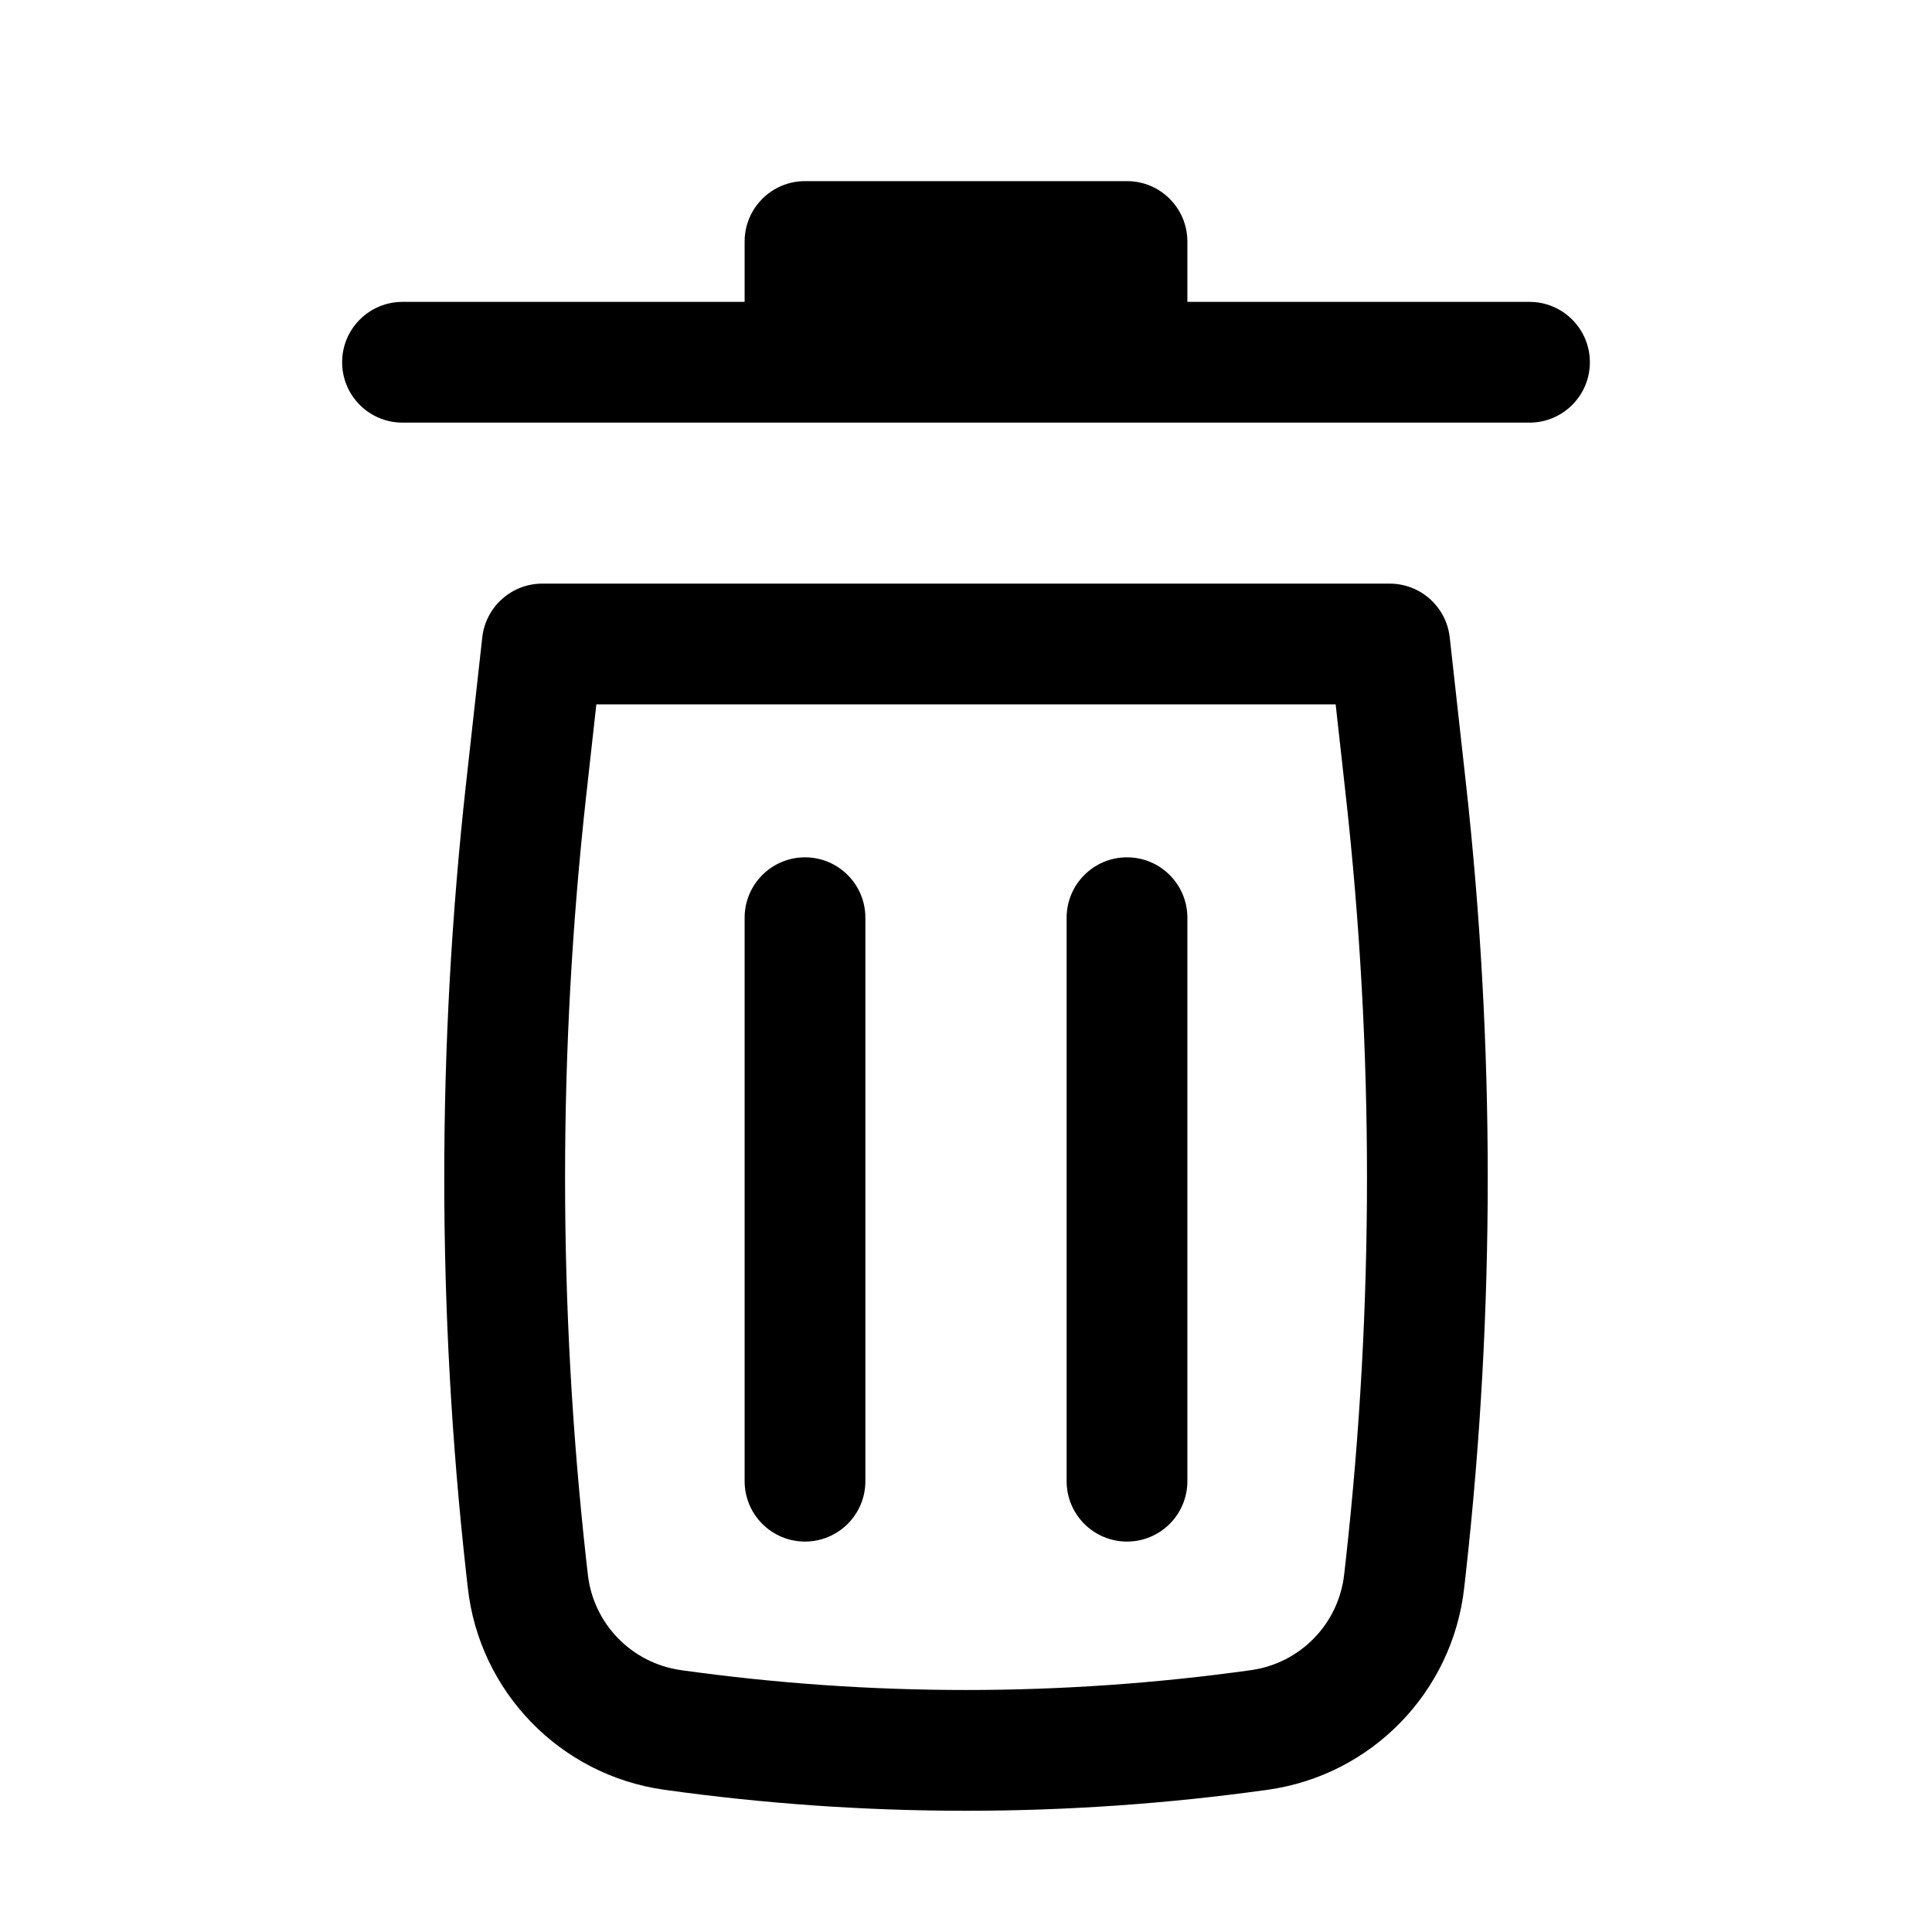
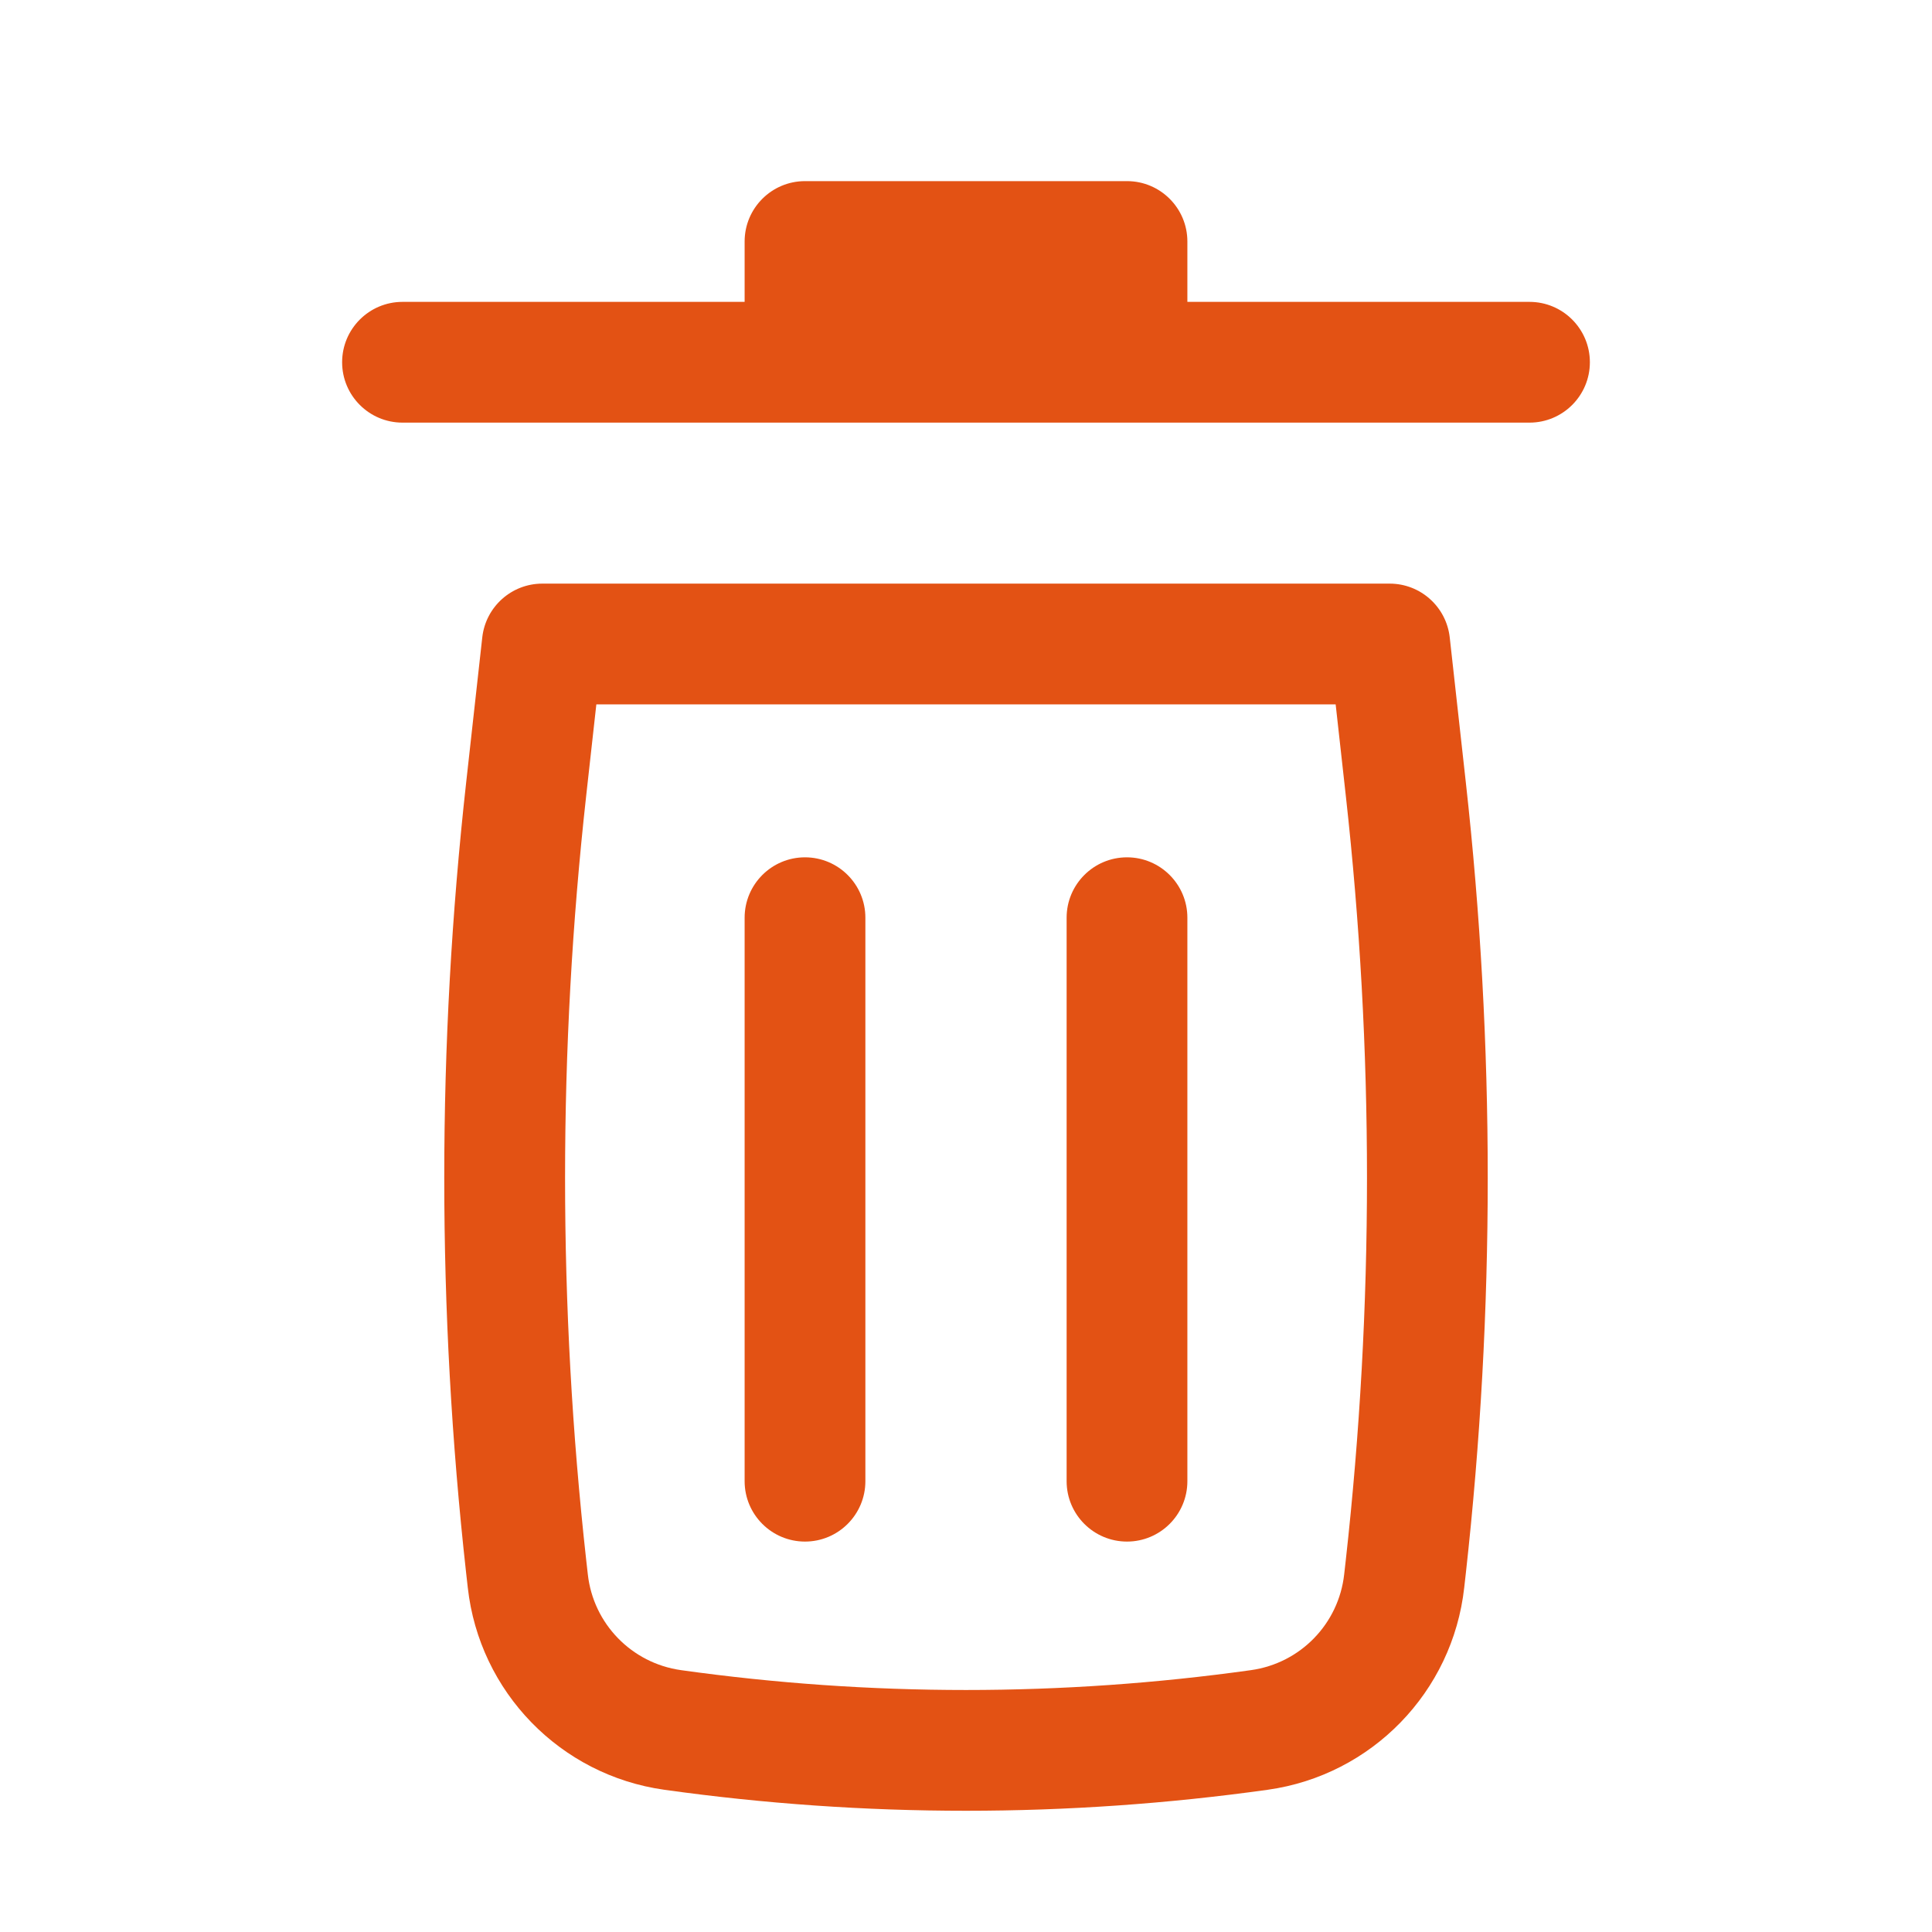
<svg xmlns="http://www.w3.org/2000/svg" width="24" height="24" viewBox="0 0 24 24" fill="none">
-   <path d="M10 2.25C9.586 2.25 9.25 2.586 9.25 3V3.75H5C4.586 3.75 4.25 4.086 4.25 4.5C4.25 4.914 4.586 5.25 5 5.25H19C19.414 5.25 19.75 4.914 19.75 4.5C19.75 4.086 19.414 3.75 19 3.75H14.75V3C14.75 2.586 14.414 2.25 14 2.25H10Z" fill="black" />
-   <path d="M10 10.65C10.414 10.65 10.75 10.986 10.75 11.4L10.75 18.4C10.75 18.814 10.414 19.15 10 19.15C9.586 19.15 9.25 18.814 9.25 18.4L9.25 11.4C9.25 10.986 9.586 10.65 10 10.65Z" fill="black" />
-   <path d="M14.75 11.4C14.75 10.986 14.414 10.65 14 10.65C13.586 10.65 13.25 10.986 13.25 11.4V18.4C13.25 18.814 13.586 19.15 14 19.15C14.414 19.15 14.75 18.814 14.75 18.4V11.4Z" fill="black" />
-   <path fill-rule="evenodd" clip-rule="evenodd" d="M5.991 7.917C6.034 7.537 6.355 7.25 6.737 7.25H17.263C17.645 7.25 17.966 7.537 18.009 7.917L18.209 9.719C18.572 12.984 18.572 16.279 18.209 19.545L18.189 19.722C18.045 21.018 17.04 22.052 15.749 22.233C13.262 22.581 10.738 22.581 8.251 22.233C6.96 22.052 5.955 21.018 5.811 19.722L5.791 19.545C5.428 16.279 5.428 12.984 5.791 9.719L5.991 7.917ZM7.408 8.75L7.282 9.884C6.932 13.039 6.932 16.224 7.282 19.379L7.302 19.556C7.37 20.171 7.847 20.661 8.459 20.747C10.808 21.076 13.192 21.076 15.541 20.747C16.154 20.661 16.63 20.171 16.698 19.556L16.718 19.379C17.069 16.224 17.069 13.039 16.718 9.884L16.592 8.75H7.408Z" fill="black" />
+   <path d="M10 2.25C9.586 2.25 9.25 2.586 9.25 3V3.75H5C4.586 3.75 4.25 4.086 4.25 4.5C4.25 4.914 4.586 5.25 5 5.25H19C19.414 5.25 19.75 4.914 19.75 4.5C19.75 4.086 19.414 3.75 19 3.75H14.75V3C14.75 2.586 14.414 2.25 14 2.25H10Z" fill="rgb(227, 82, 20)" />
+   <path d="M10 10.65C10.414 10.65 10.75 10.986 10.75 11.4L10.75 18.4C10.75 18.814 10.414 19.15 10 19.15C9.586 19.15 9.25 18.814 9.25 18.4L9.25 11.4C9.25 10.986 9.586 10.65 10 10.65Z" fill="rgb(227, 82, 20)" />
+   <path d="M14.75 11.4C14.75 10.986 14.414 10.65 14 10.65C13.586 10.65 13.25 10.986 13.25 11.4V18.4C13.25 18.814 13.586 19.15 14 19.15C14.414 19.15 14.75 18.814 14.75 18.4V11.4Z" fill="rgb(227, 82, 20)" />
+   <path fill-rule="evenodd" clip-rule="evenodd" d="M5.991 7.917C6.034 7.537 6.355 7.25 6.737 7.25H17.263C17.645 7.25 17.966 7.537 18.009 7.917L18.209 9.719C18.572 12.984 18.572 16.279 18.209 19.545L18.189 19.722C18.045 21.018 17.04 22.052 15.749 22.233C13.262 22.581 10.738 22.581 8.251 22.233C6.96 22.052 5.955 21.018 5.811 19.722L5.791 19.545C5.428 16.279 5.428 12.984 5.791 9.719L5.991 7.917ZM7.408 8.75L7.282 9.884C6.932 13.039 6.932 16.224 7.282 19.379L7.302 19.556C7.37 20.171 7.847 20.661 8.459 20.747C10.808 21.076 13.192 21.076 15.541 20.747C16.154 20.661 16.63 20.171 16.698 19.556L16.718 19.379C17.069 16.224 17.069 13.039 16.718 9.884L16.592 8.75H7.408Z" fill="rgb(227, 82, 20)" />
</svg>
